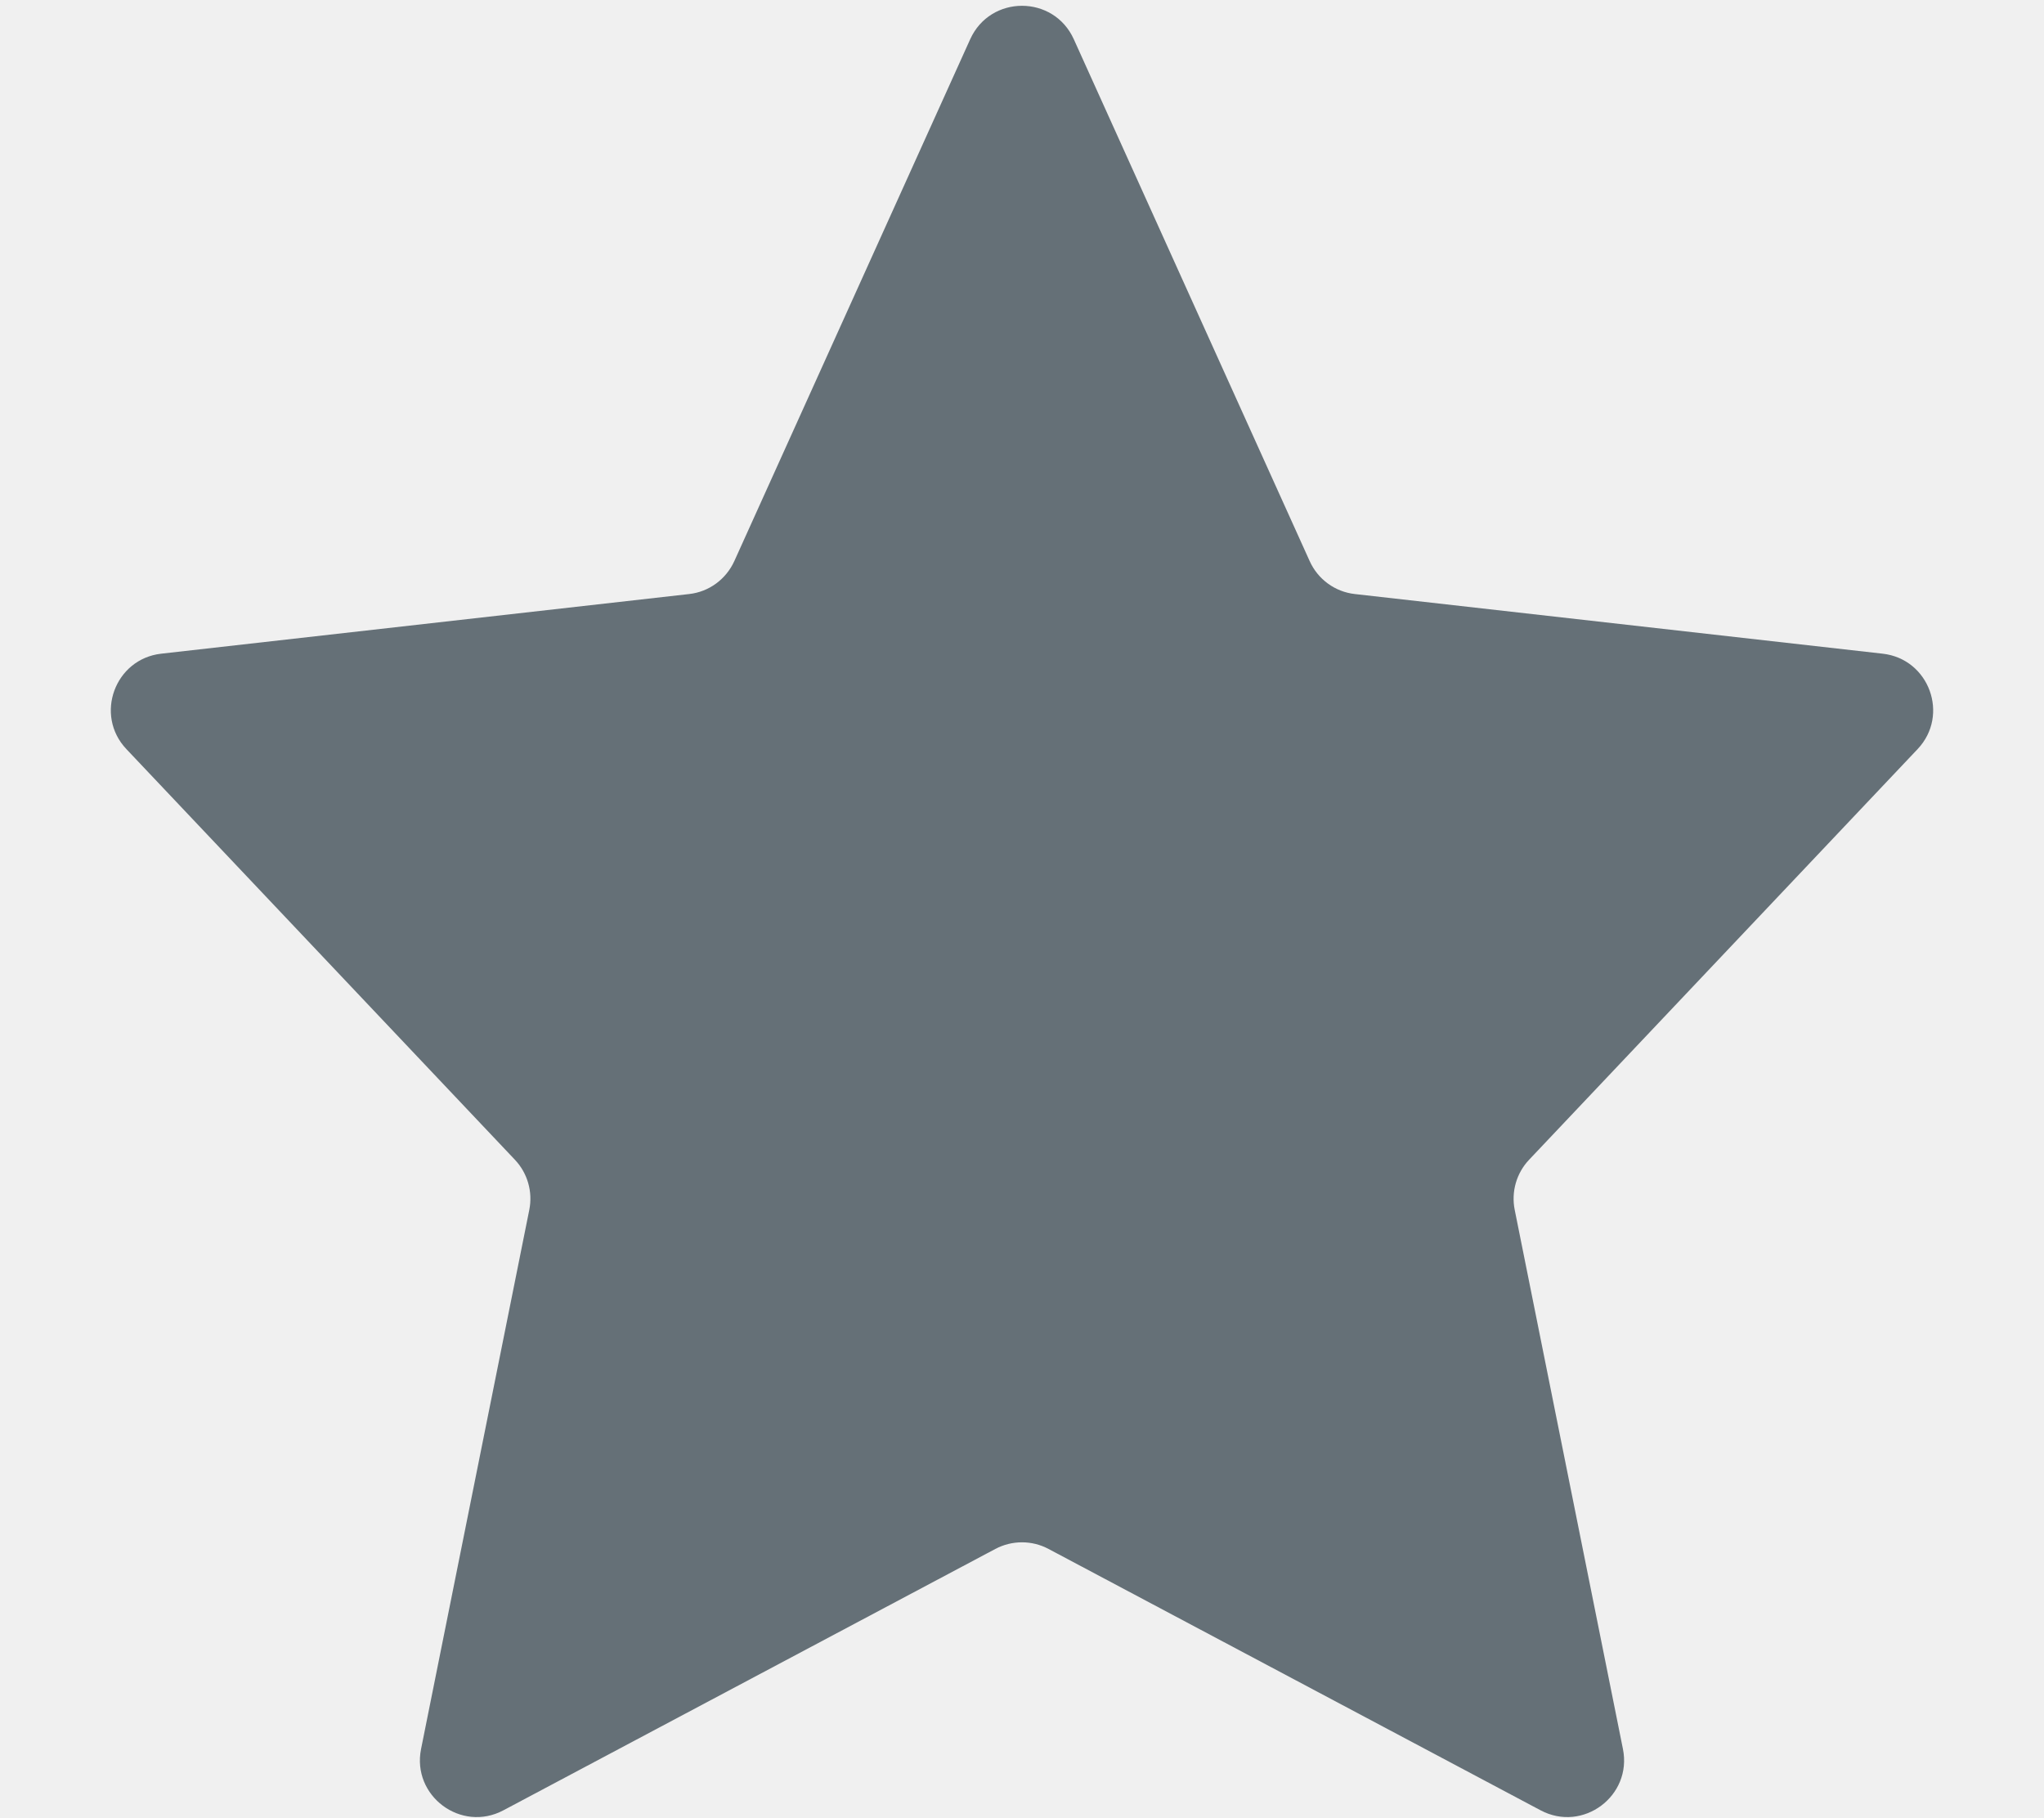
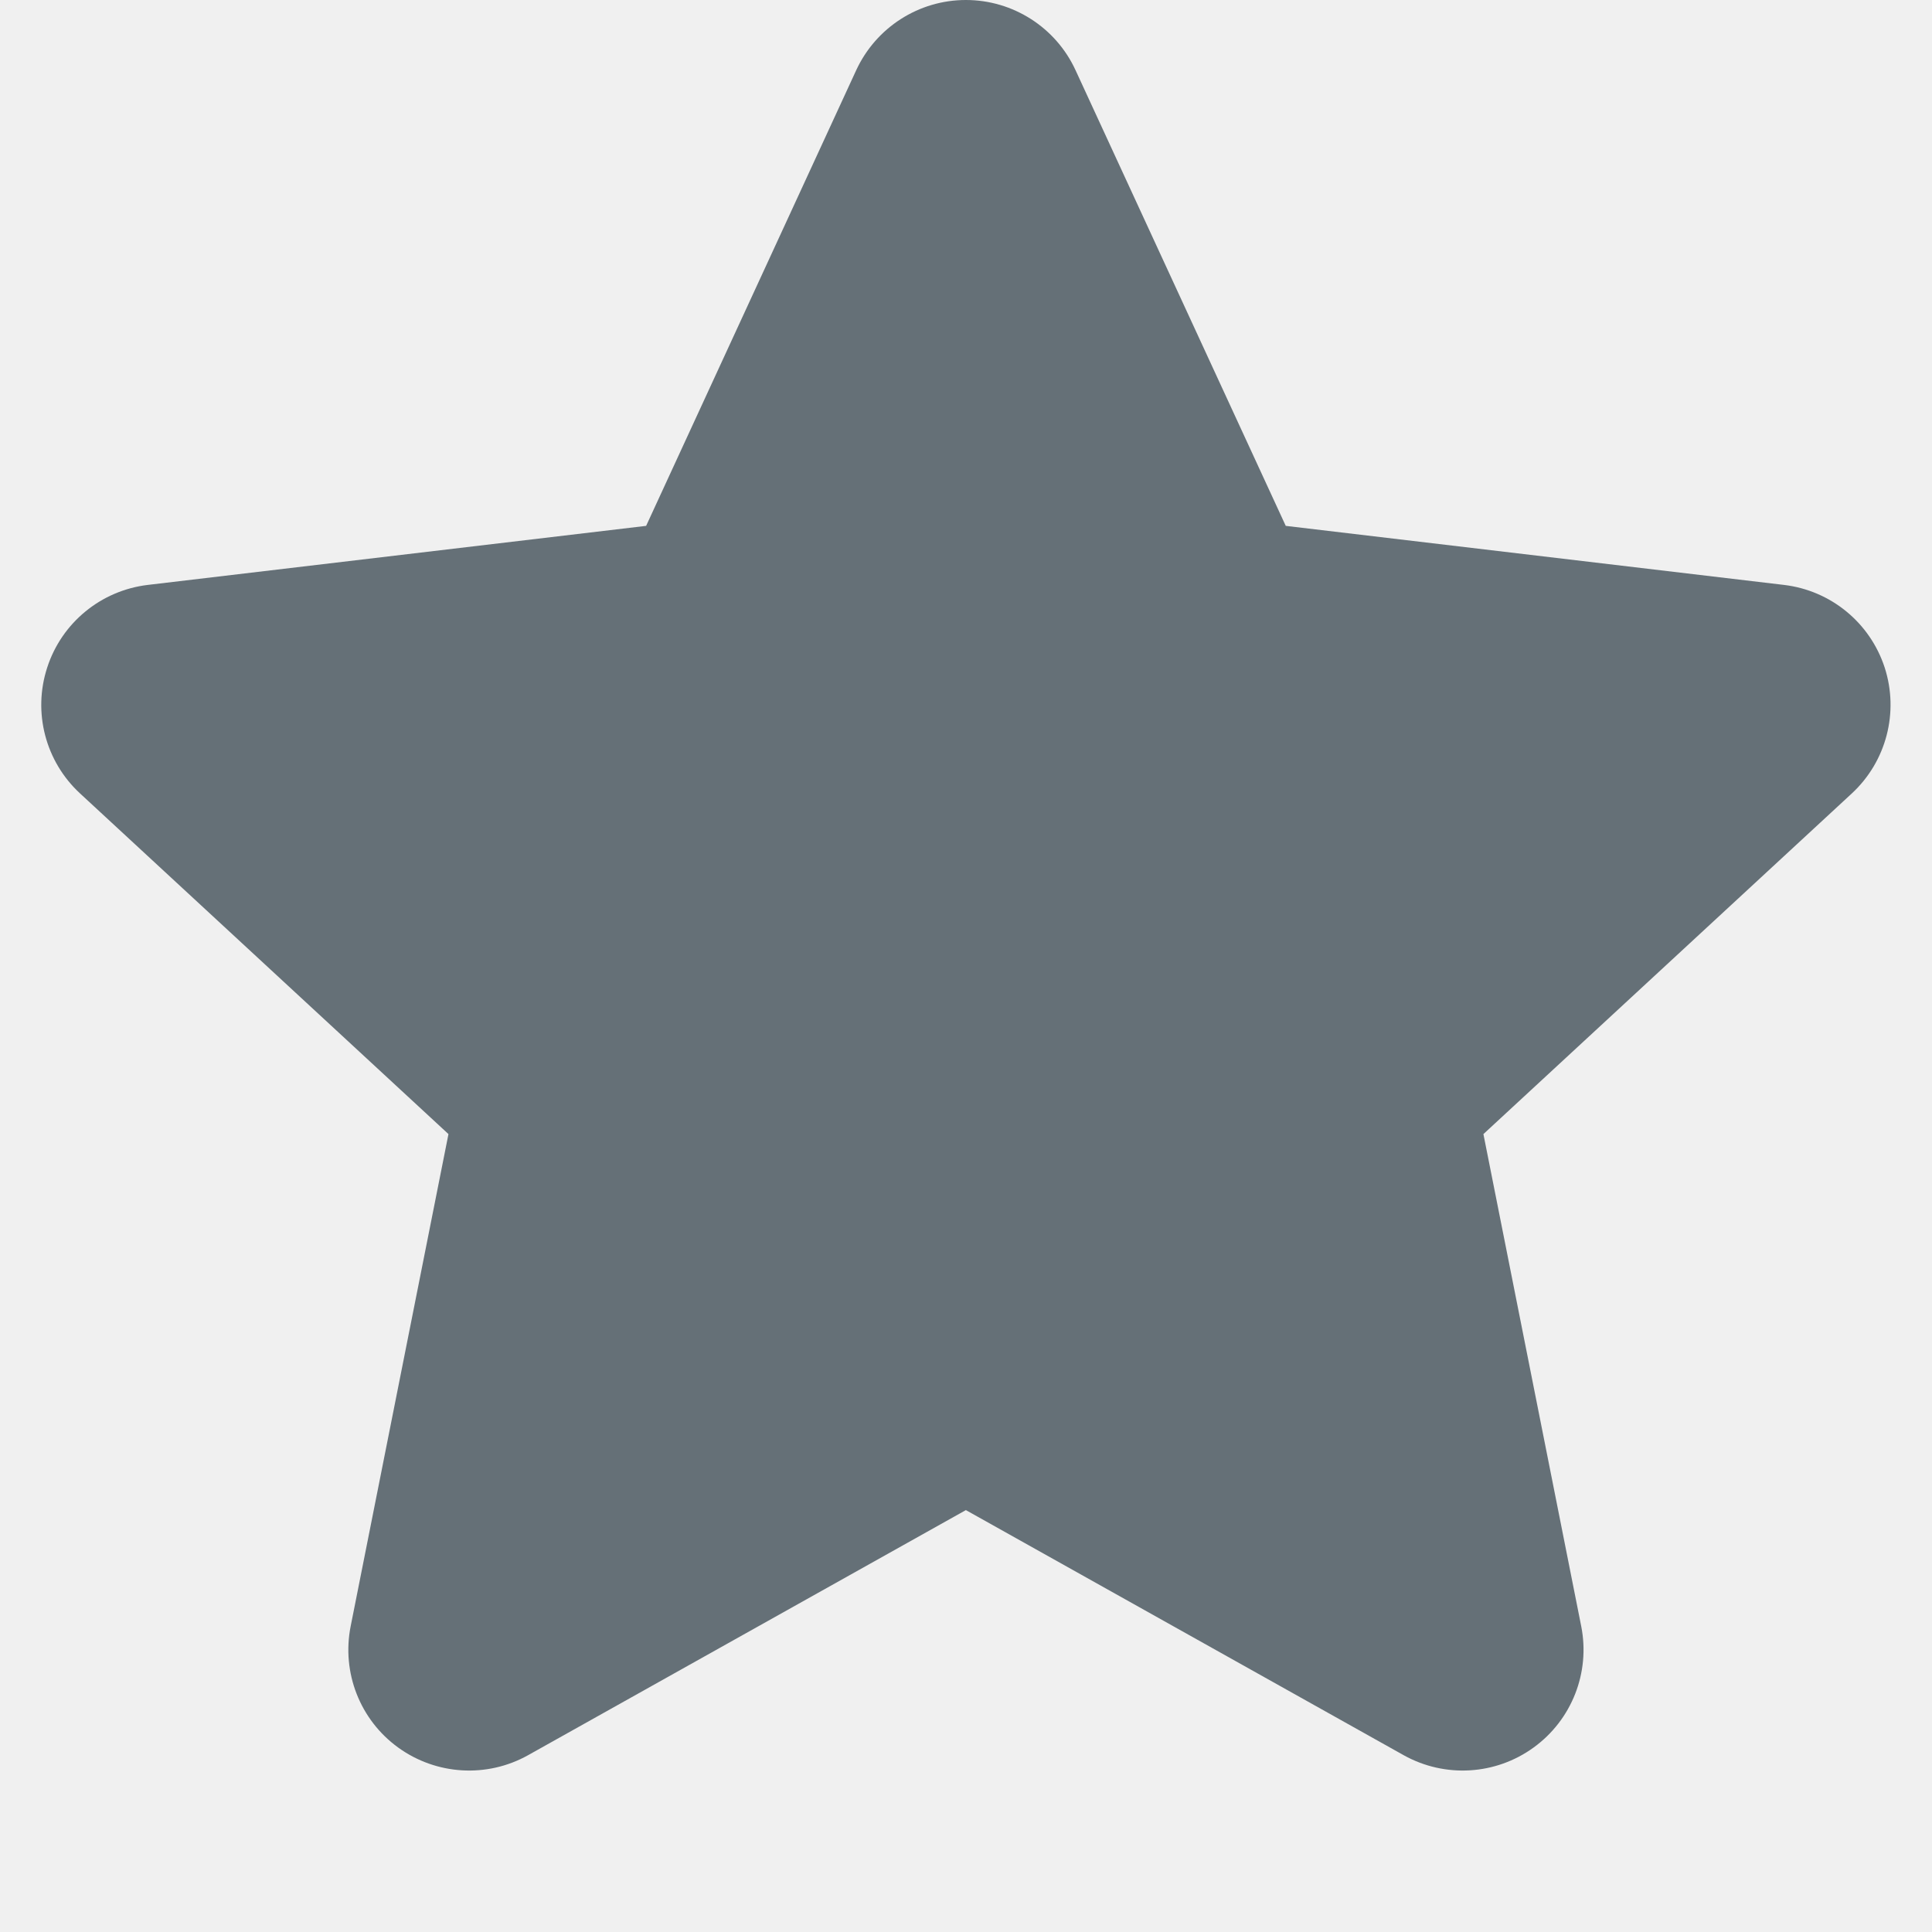
- <svg xmlns="http://www.w3.org/2000/svg" width="18" height="16" viewBox="0 0 18 16" fill="none">
-   <path d="M9.234 13.637C9.088 13.559 8.912 13.559 8.765 13.637L4.433 15.938C4.06 16.136 3.625 15.811 3.708 15.398L4.661 10.652C4.693 10.493 4.646 10.328 4.534 10.21L1.113 6.595C0.83 6.296 1.011 5.801 1.42 5.755L6.068 5.23C6.243 5.211 6.394 5.1 6.467 4.939L8.544 0.345C8.722 -0.047 9.278 -0.047 9.456 0.345L11.533 4.939C11.605 5.1 11.757 5.211 11.932 5.23L16.579 5.755C16.989 5.801 17.17 6.296 16.887 6.595L13.466 10.21C13.354 10.328 13.307 10.493 13.339 10.652L14.292 15.398C14.375 15.811 13.94 16.136 13.567 15.938L9.234 13.637Z" fill="#657077" />
+ <svg xmlns="http://www.w3.org/2000/svg" width="16" height="16" viewBox="0 0 16 16" fill="none">
+   <g clip-path="url(#clip0_12525_261704)">
+     <path fill-rule="evenodd" clip-rule="evenodd" d="M7.999 0C8.389 0 8.744 0.227 8.907 0.581L10.648 4.355L14.774 4.844C15.162 4.89 15.487 5.157 15.608 5.528C15.728 5.899 15.622 6.306 15.336 6.571L12.285 9.392L13.095 13.468C13.171 13.851 13.017 14.243 12.701 14.472C12.386 14.701 11.966 14.726 11.625 14.536L7.999 12.506L4.373 14.536C4.033 14.726 3.613 14.701 3.297 14.472C2.981 14.243 2.828 13.851 2.904 13.468L3.714 9.392L0.663 6.571C0.376 6.306 0.27 5.899 0.391 5.528C0.511 5.157 0.837 4.89 1.224 4.844L5.351 4.355L7.091 0.581C7.255 0.227 7.609 0 7.999 0Z" fill="#657077" />
+   </g>
+   <defs>
+     <clipPath id="clip0_12525_261704">
+       <rect width="16" height="16" fill="white" />
+     </clipPath>
+   </defs>
</svg>
